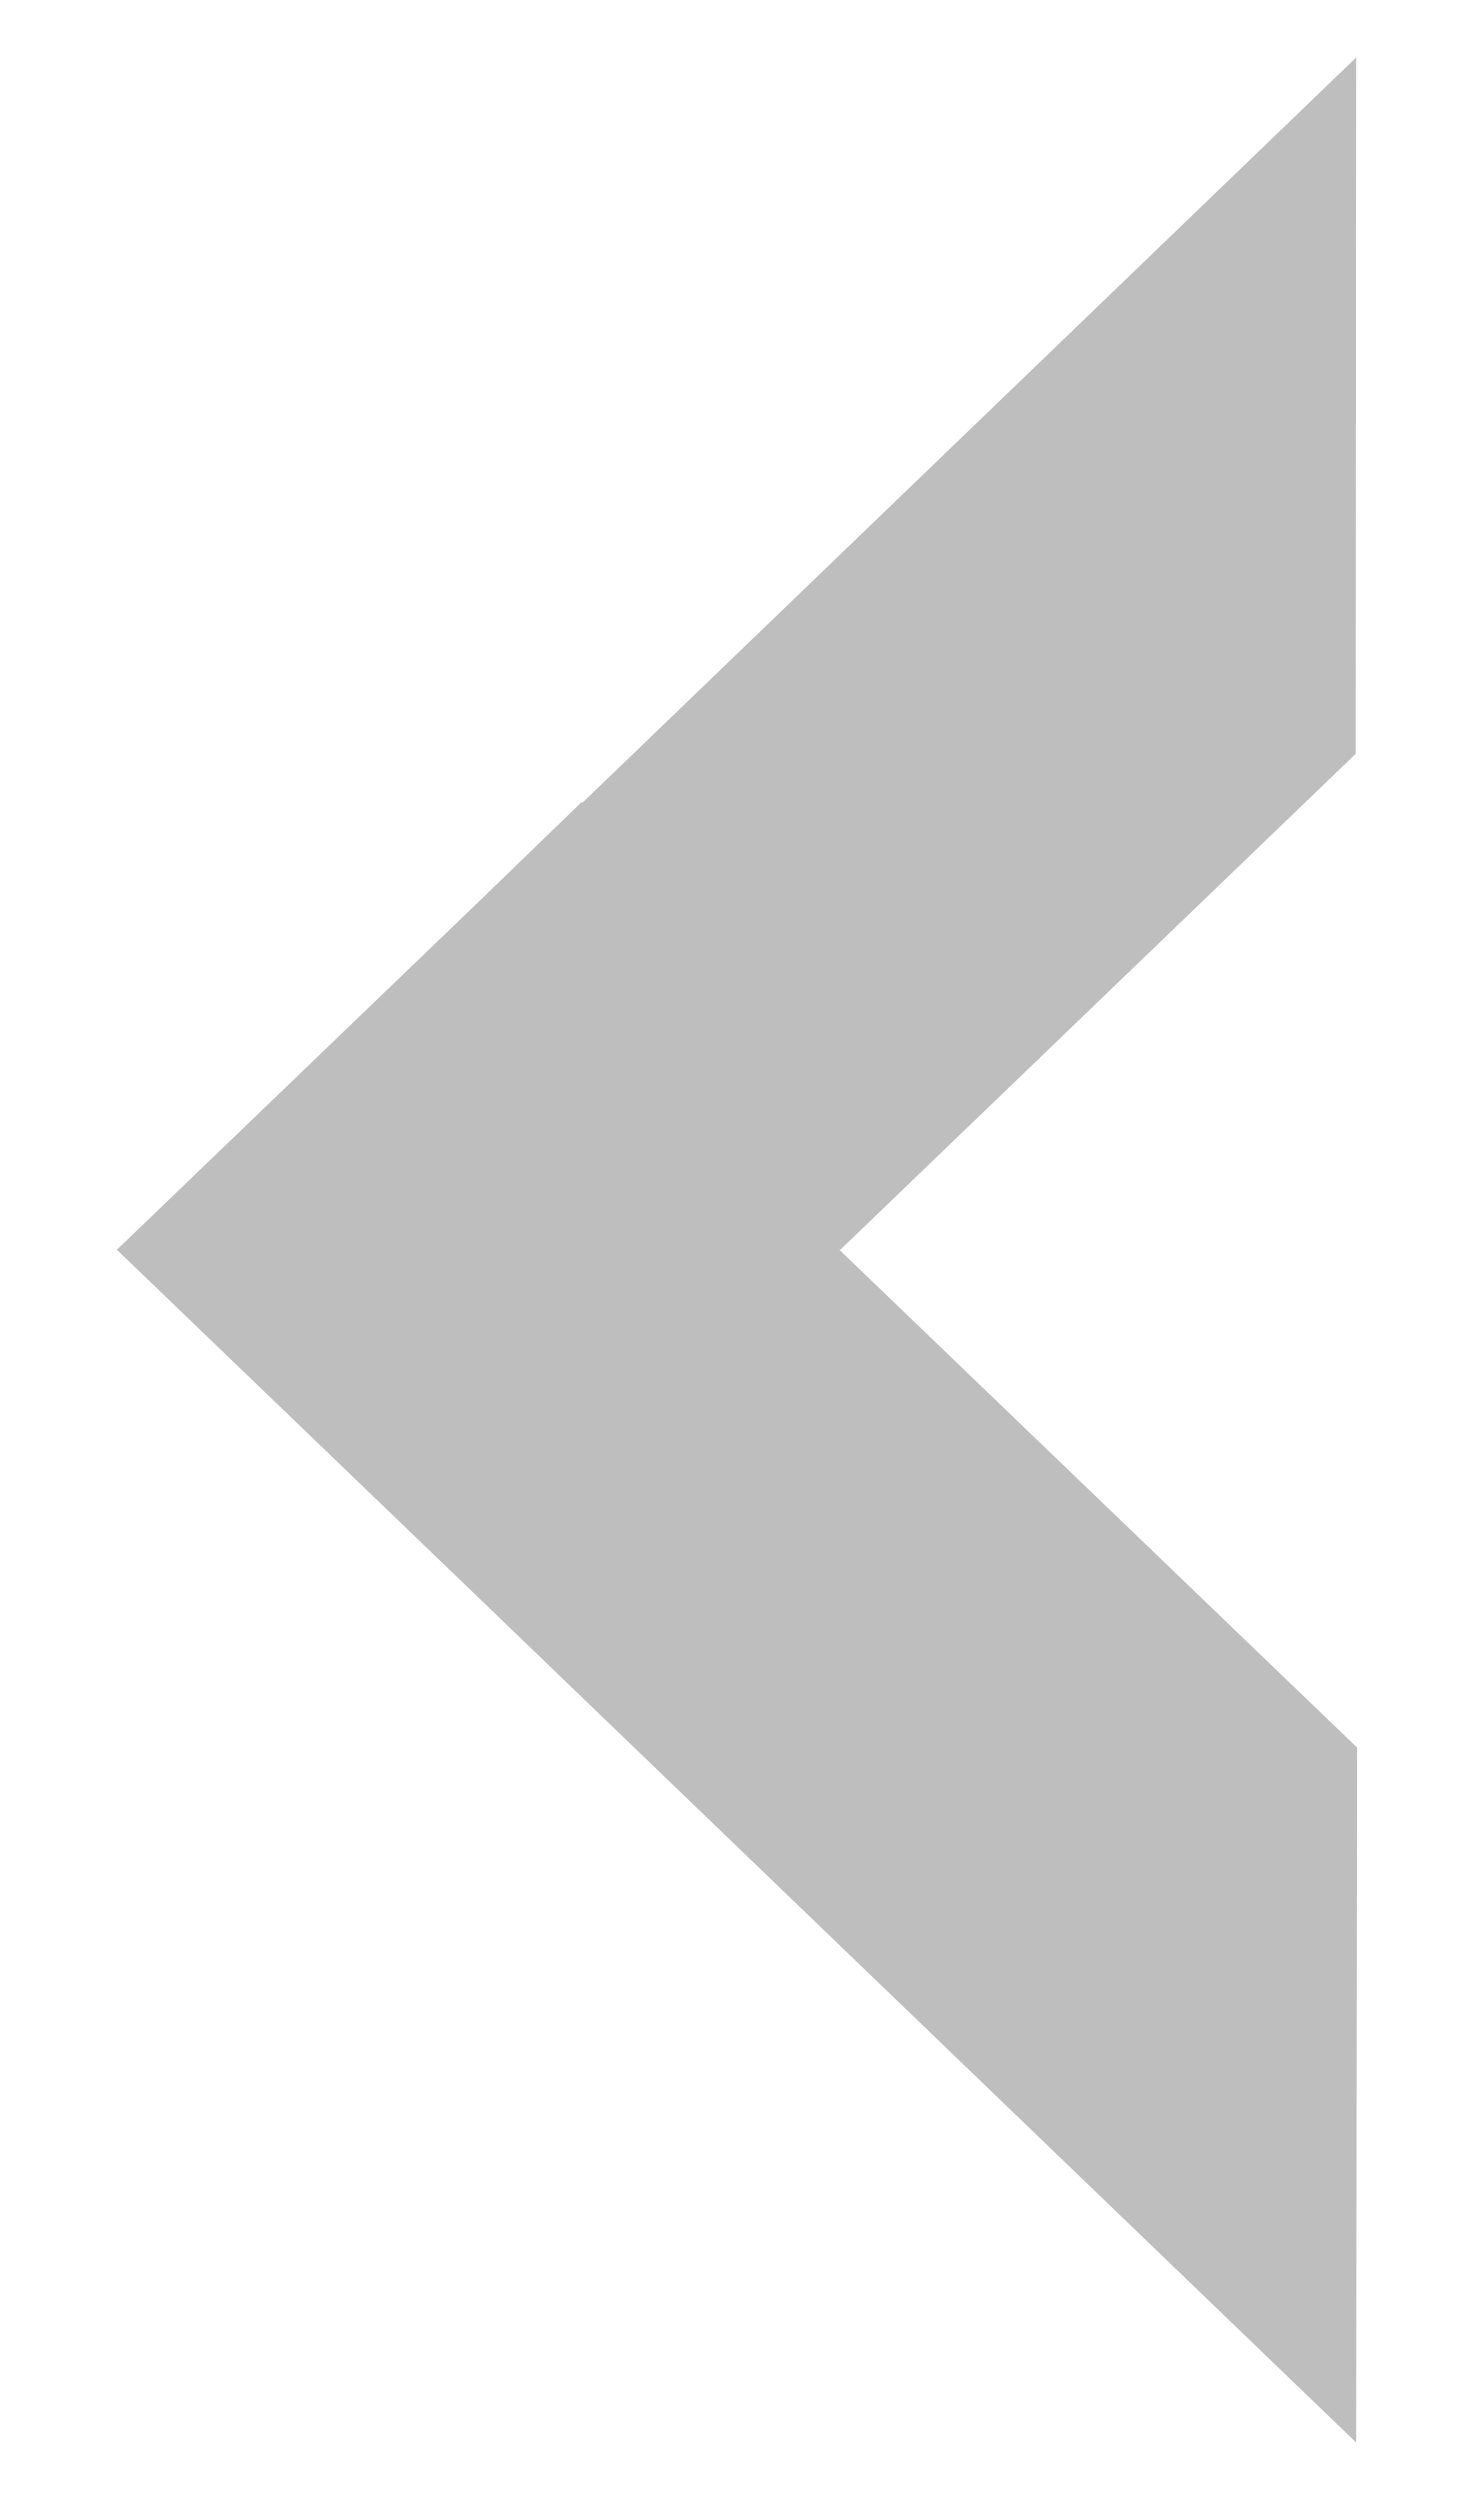
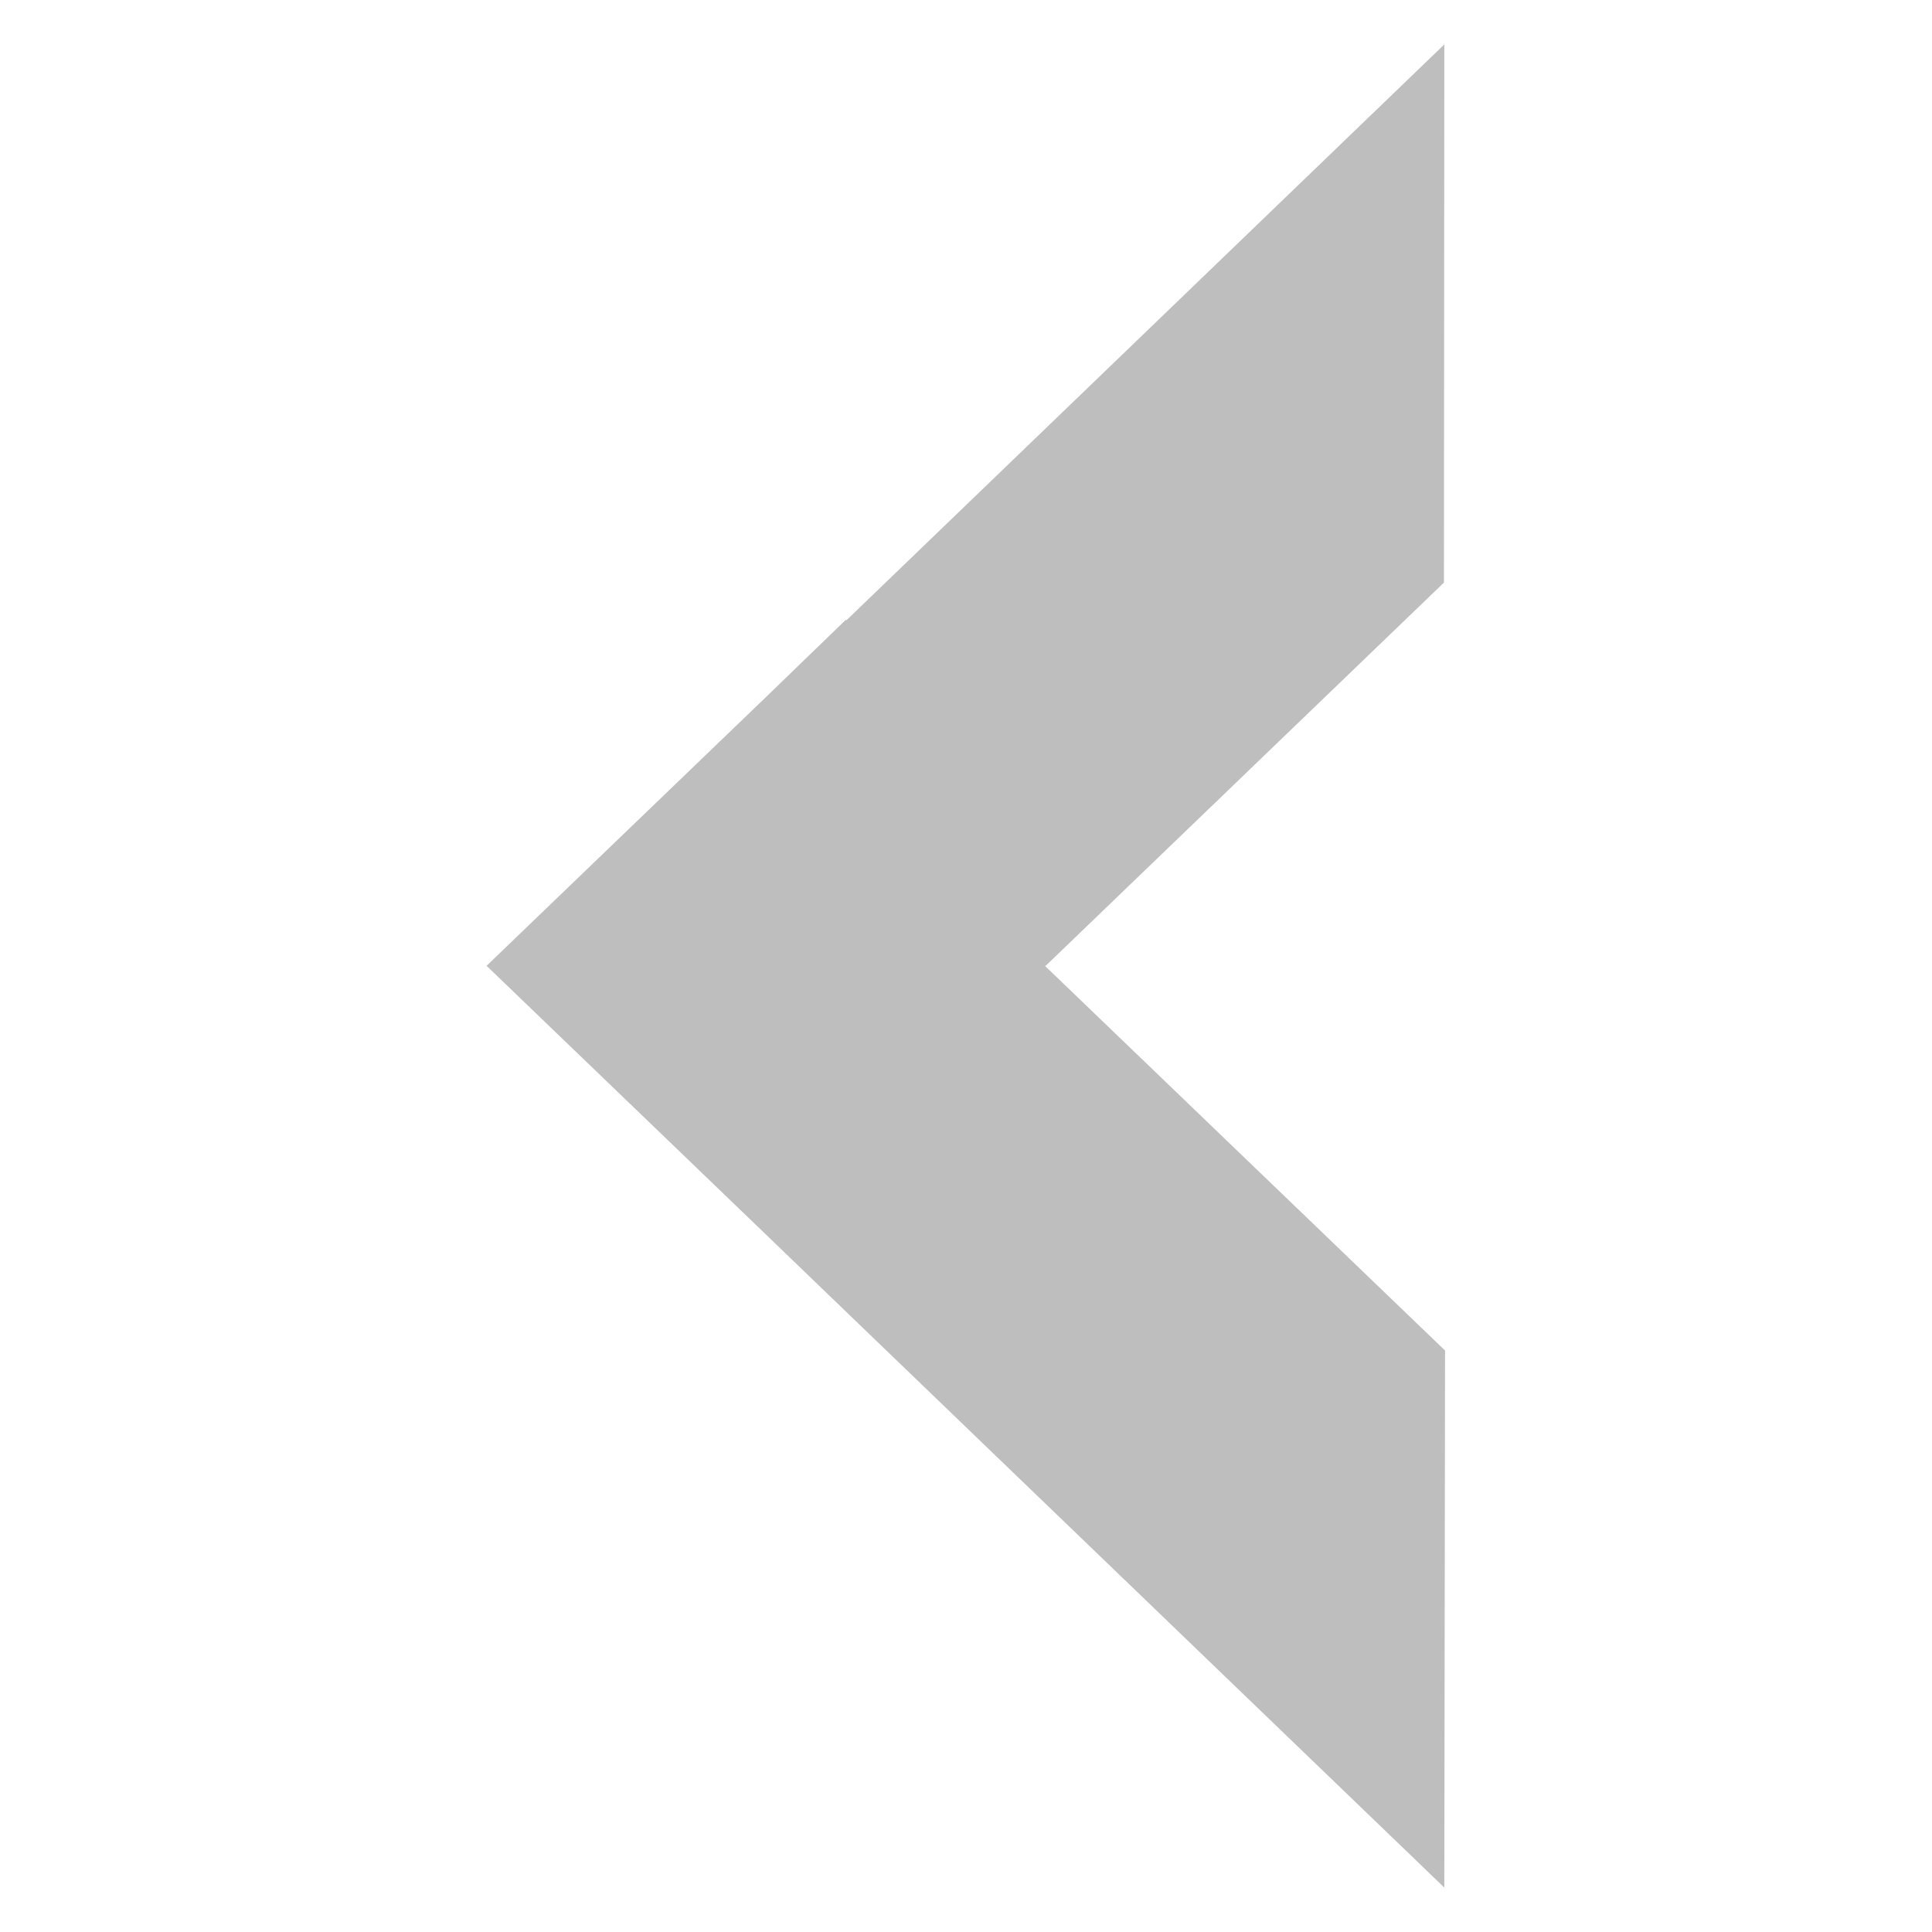
- <svg xmlns="http://www.w3.org/2000/svg" id="_레이어_2" version="1.1" viewBox="0 0 31.04 52.63">
+ <svg xmlns="http://www.w3.org/2000/svg" id="_레이어_2" version="1.1" viewBox="0 0 31.04 52.63" width="50" height="50">
  <defs>
    <style>
      .st0 {
        fill: none;
      }

      .st1 {
        fill: #bebebe;
      }
    </style>
  </defs>
  <polygon class="st0" points="15.52 26.32 15.51 26.32 15.52 26.33 15.52 26.32" />
  <polygon class="st0" points="15.51 26.31 15.52 26.32 15.52 26.3 15.51 26.31" />
  <polygon class="st1" points="17.68 26.32 17.67 26.31 17.68 26.3 17.68 26.32 28.54 15.87 28.54 15.78 28.55 1.34 28.55 1.21 12.26 16.9 12.25 16.88 10.07 18.99 2.46 26.31 10.07 33.63 12.25 35.73 28.55 51.42 28.55 51.29 28.57 36.82 28.57 36.79 17.68 26.32" />
</svg>
